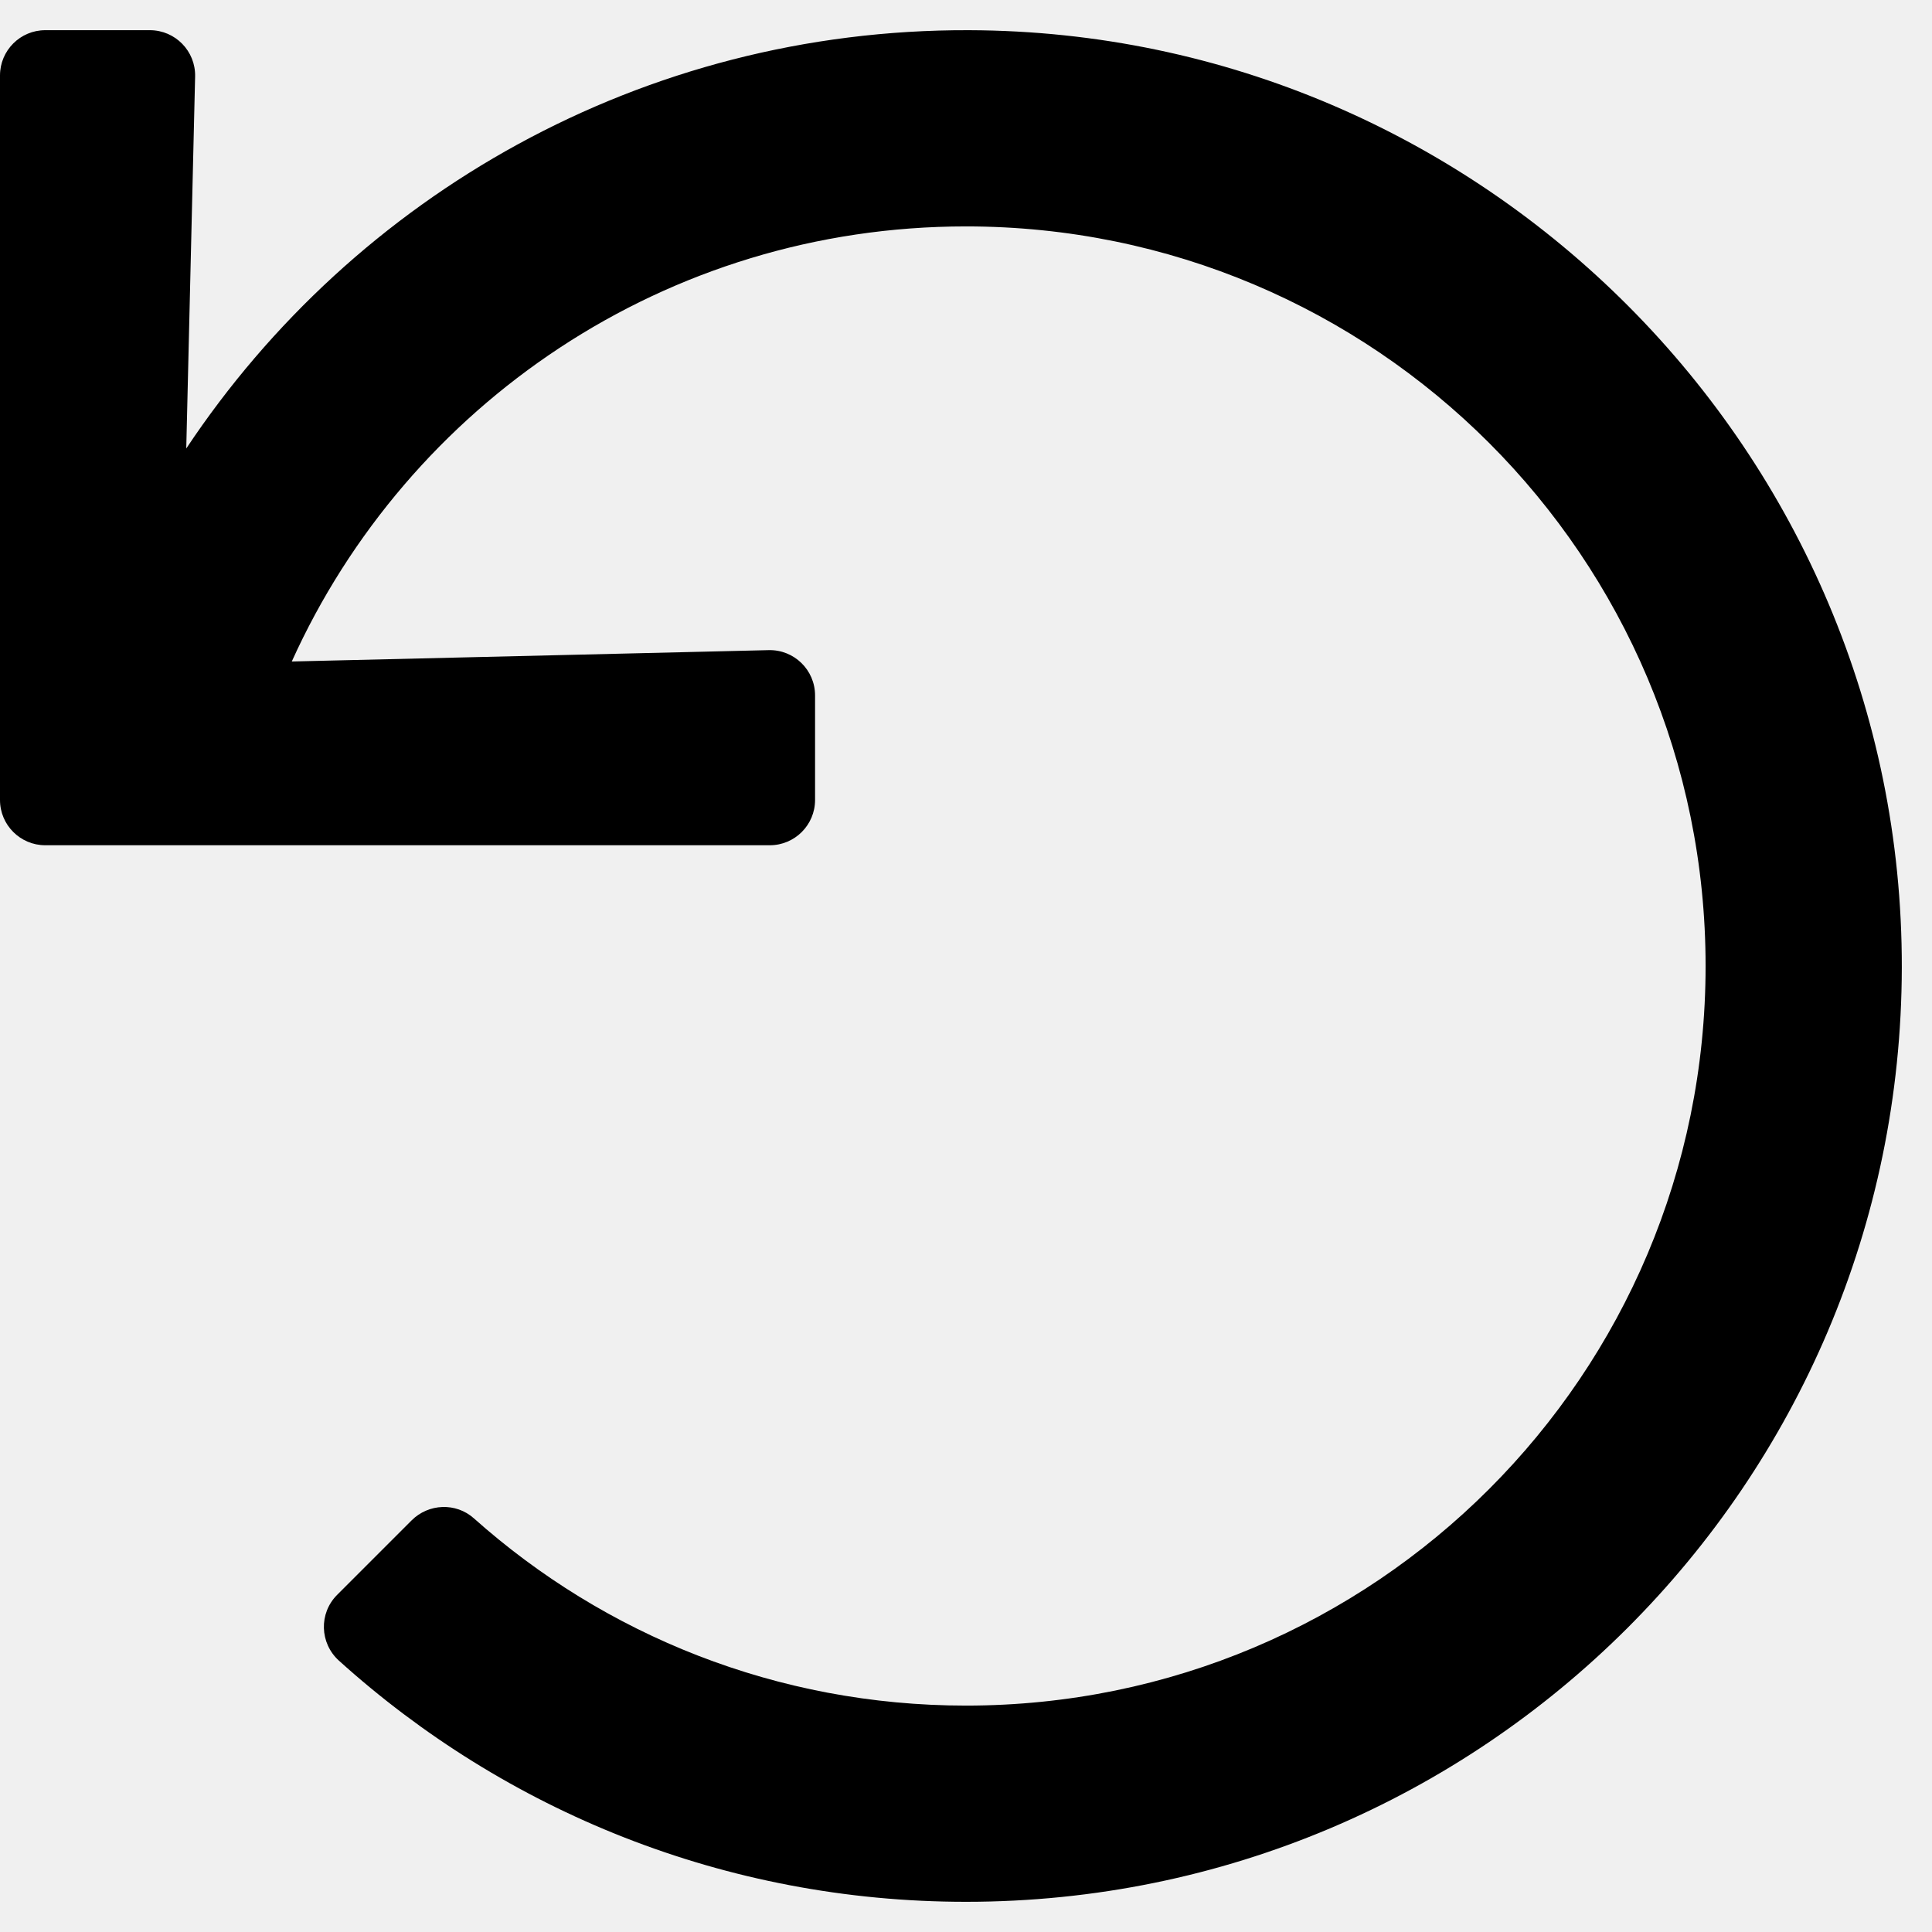
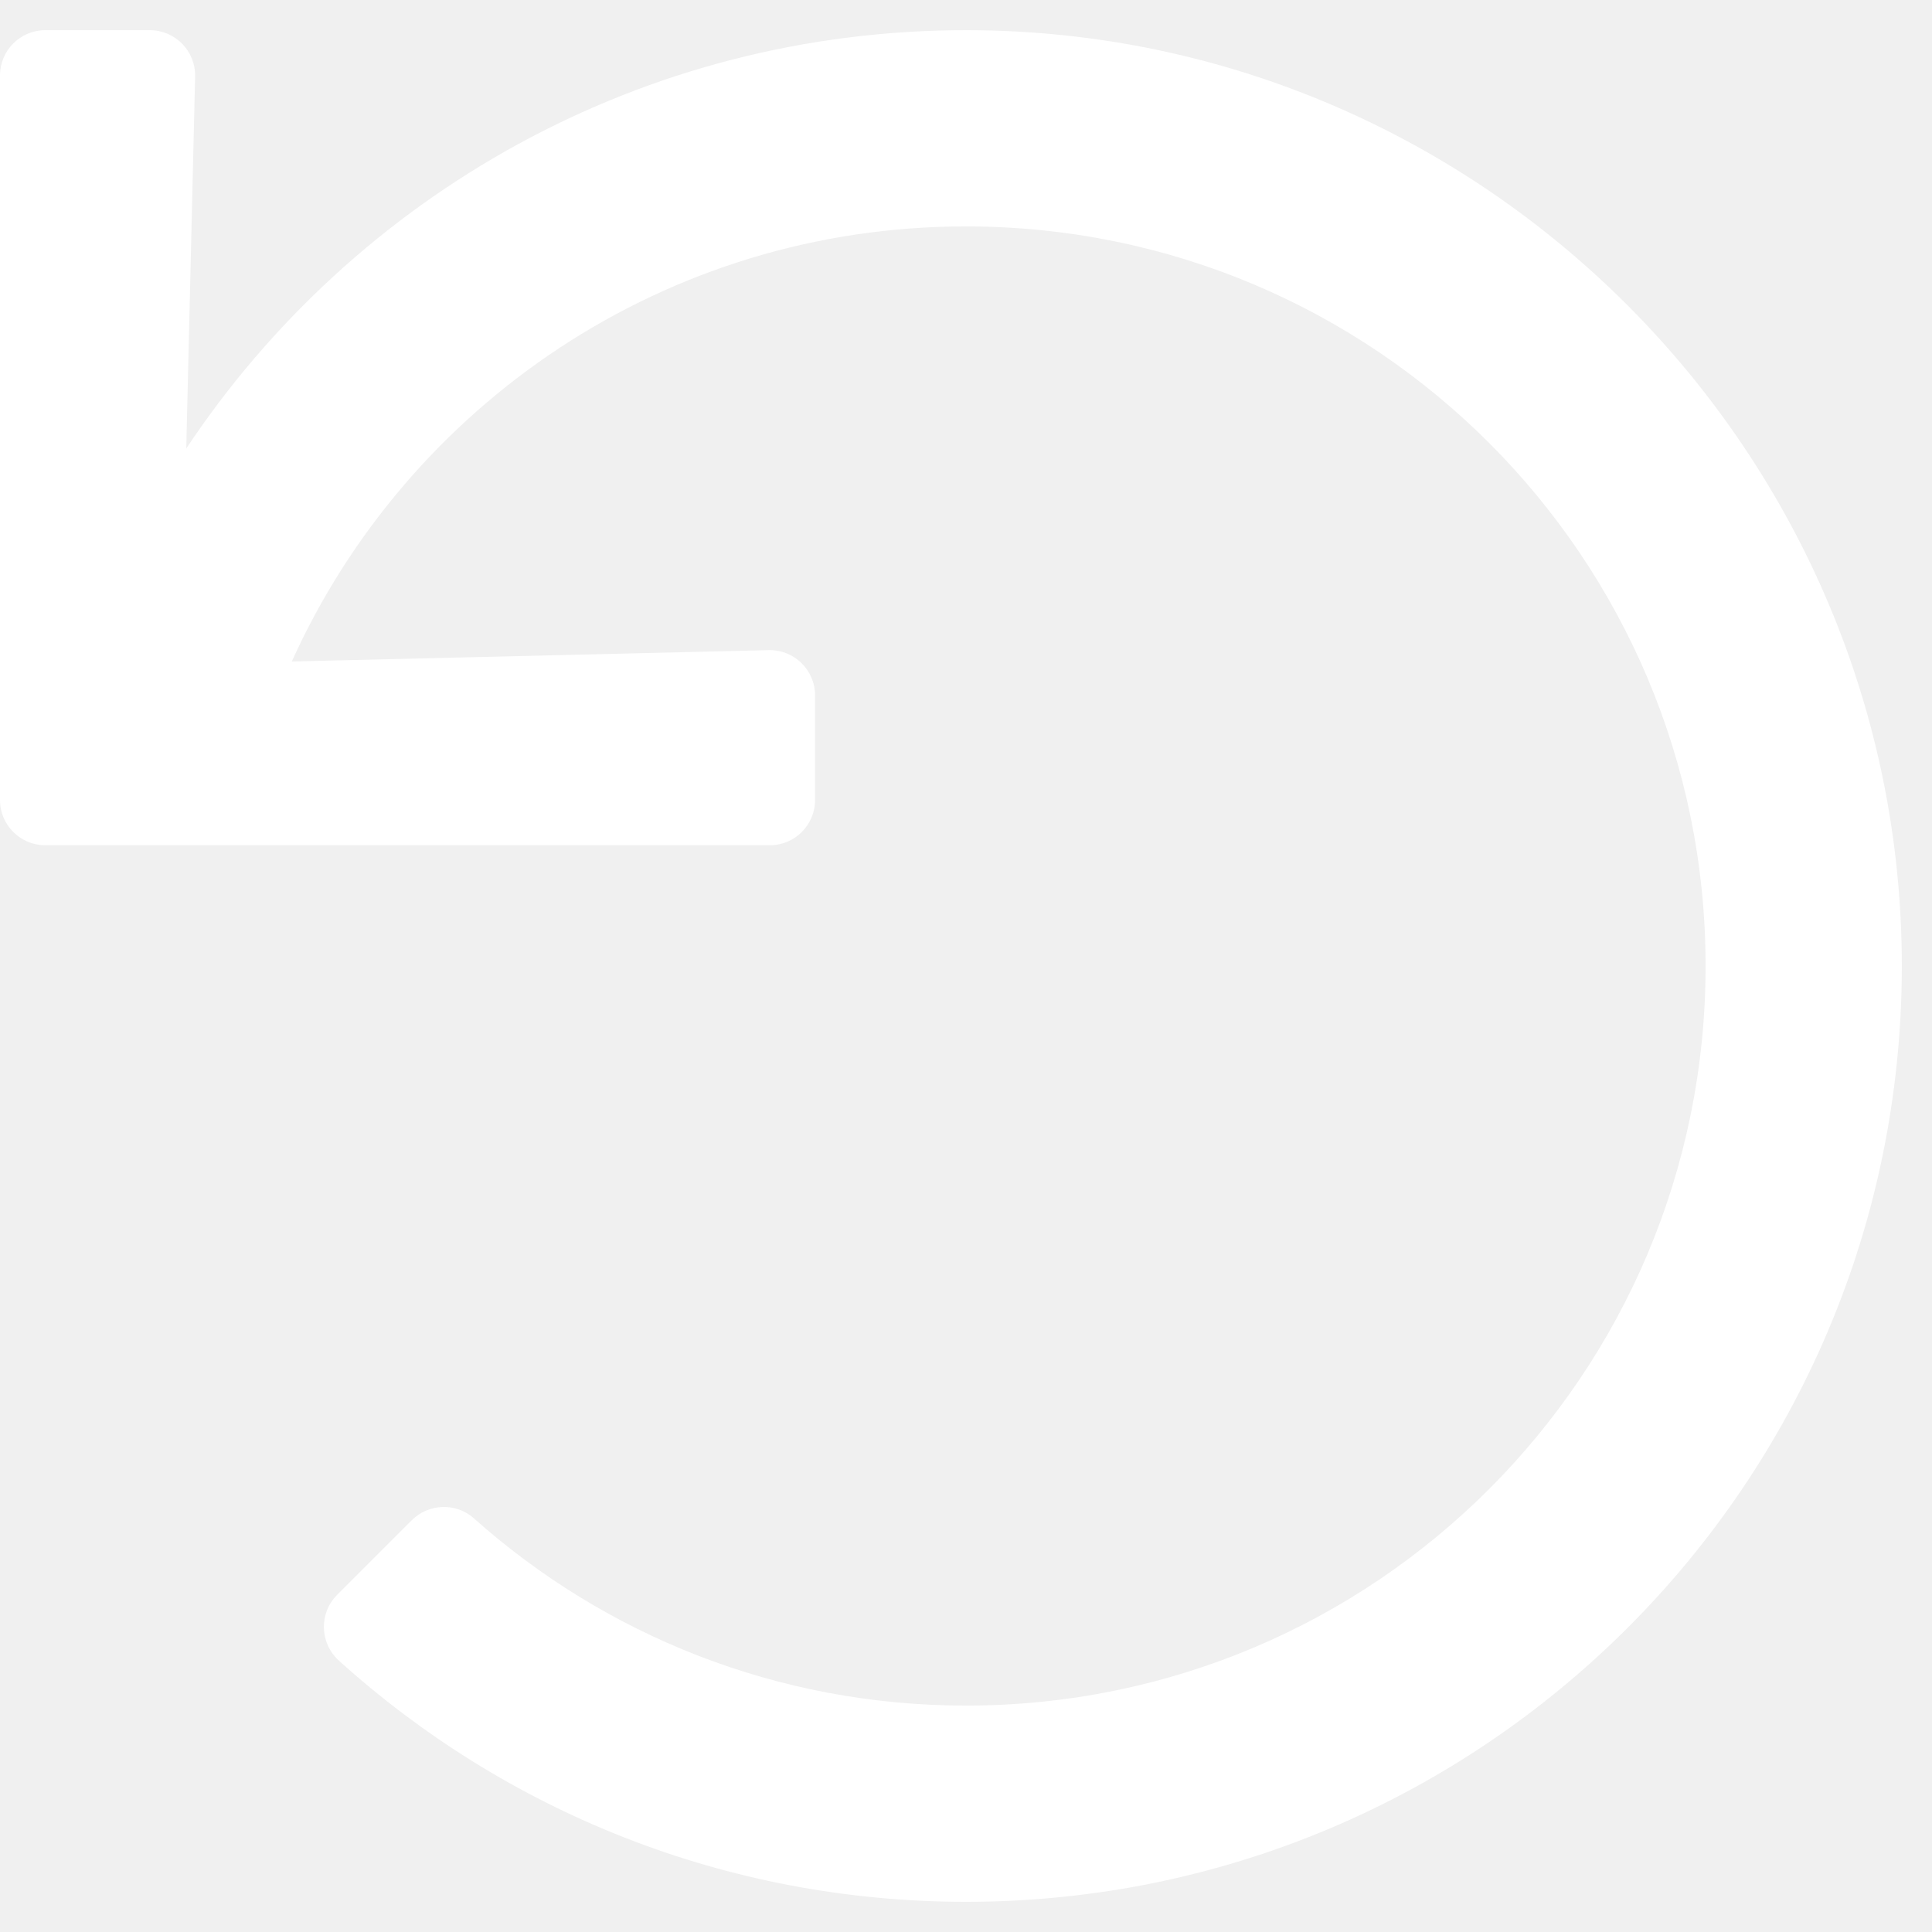
<svg xmlns="http://www.w3.org/2000/svg" viewBox="0 0 512 512">
  <defs />
-   <path d="M12 8h27.711c6.739 0 12.157 5.548 11.997 12.286l-2.347 98.568C93.925 51.834 170.212 7.73 256.793 8.001 393.18 8.428 504.213 120.009 504 256.396 503.786 393.181 392.835 504 256 504c-63.926 0-122.202-24.187-166.178-63.908-5.113-4.618-5.354-12.561-.482-17.433l19.738-19.738c4.498-4.498 11.753-4.785 16.501-.552C160.213 433.246 205.895 452 256 452c108.322 0 196-87.662 196-196 0-108.322-87.662-196-196-196-79.545 0-147.941 47.282-178.675 115.302l126.389-3.009c6.737-.16 12.286 5.257 12.286 11.997V212c0 6.627-5.373 12-12 12H12c-6.627 0-12-5.373-12-12V20C0 13.373 5.373 8 12 8z" />
+   <path fill="white" d="M12 8h27.711c6.739 0 12.157 5.548 11.997 12.286l-2.347 98.568C93.925 51.834 170.212 7.73 256.793 8.001 393.18 8.428 504.213 120.009 504 256.396 503.786 393.181 392.835 504 256 504c-63.926 0-122.202-24.187-166.178-63.908-5.113-4.618-5.354-12.561-.482-17.433l19.738-19.738c4.498-4.498 11.753-4.785 16.501-.552C160.213 433.246 205.895 452 256 452c108.322 0 196-87.662 196-196 0-108.322-87.662-196-196-196-79.545 0-147.941 47.282-178.675 115.302l126.389-3.009c6.737-.16 12.286 5.257 12.286 11.997V212c0 6.627-5.373 12-12 12H12c-6.627 0-12-5.373-12-12V20C0 13.373 5.373 8 12 8z" />
</svg>
